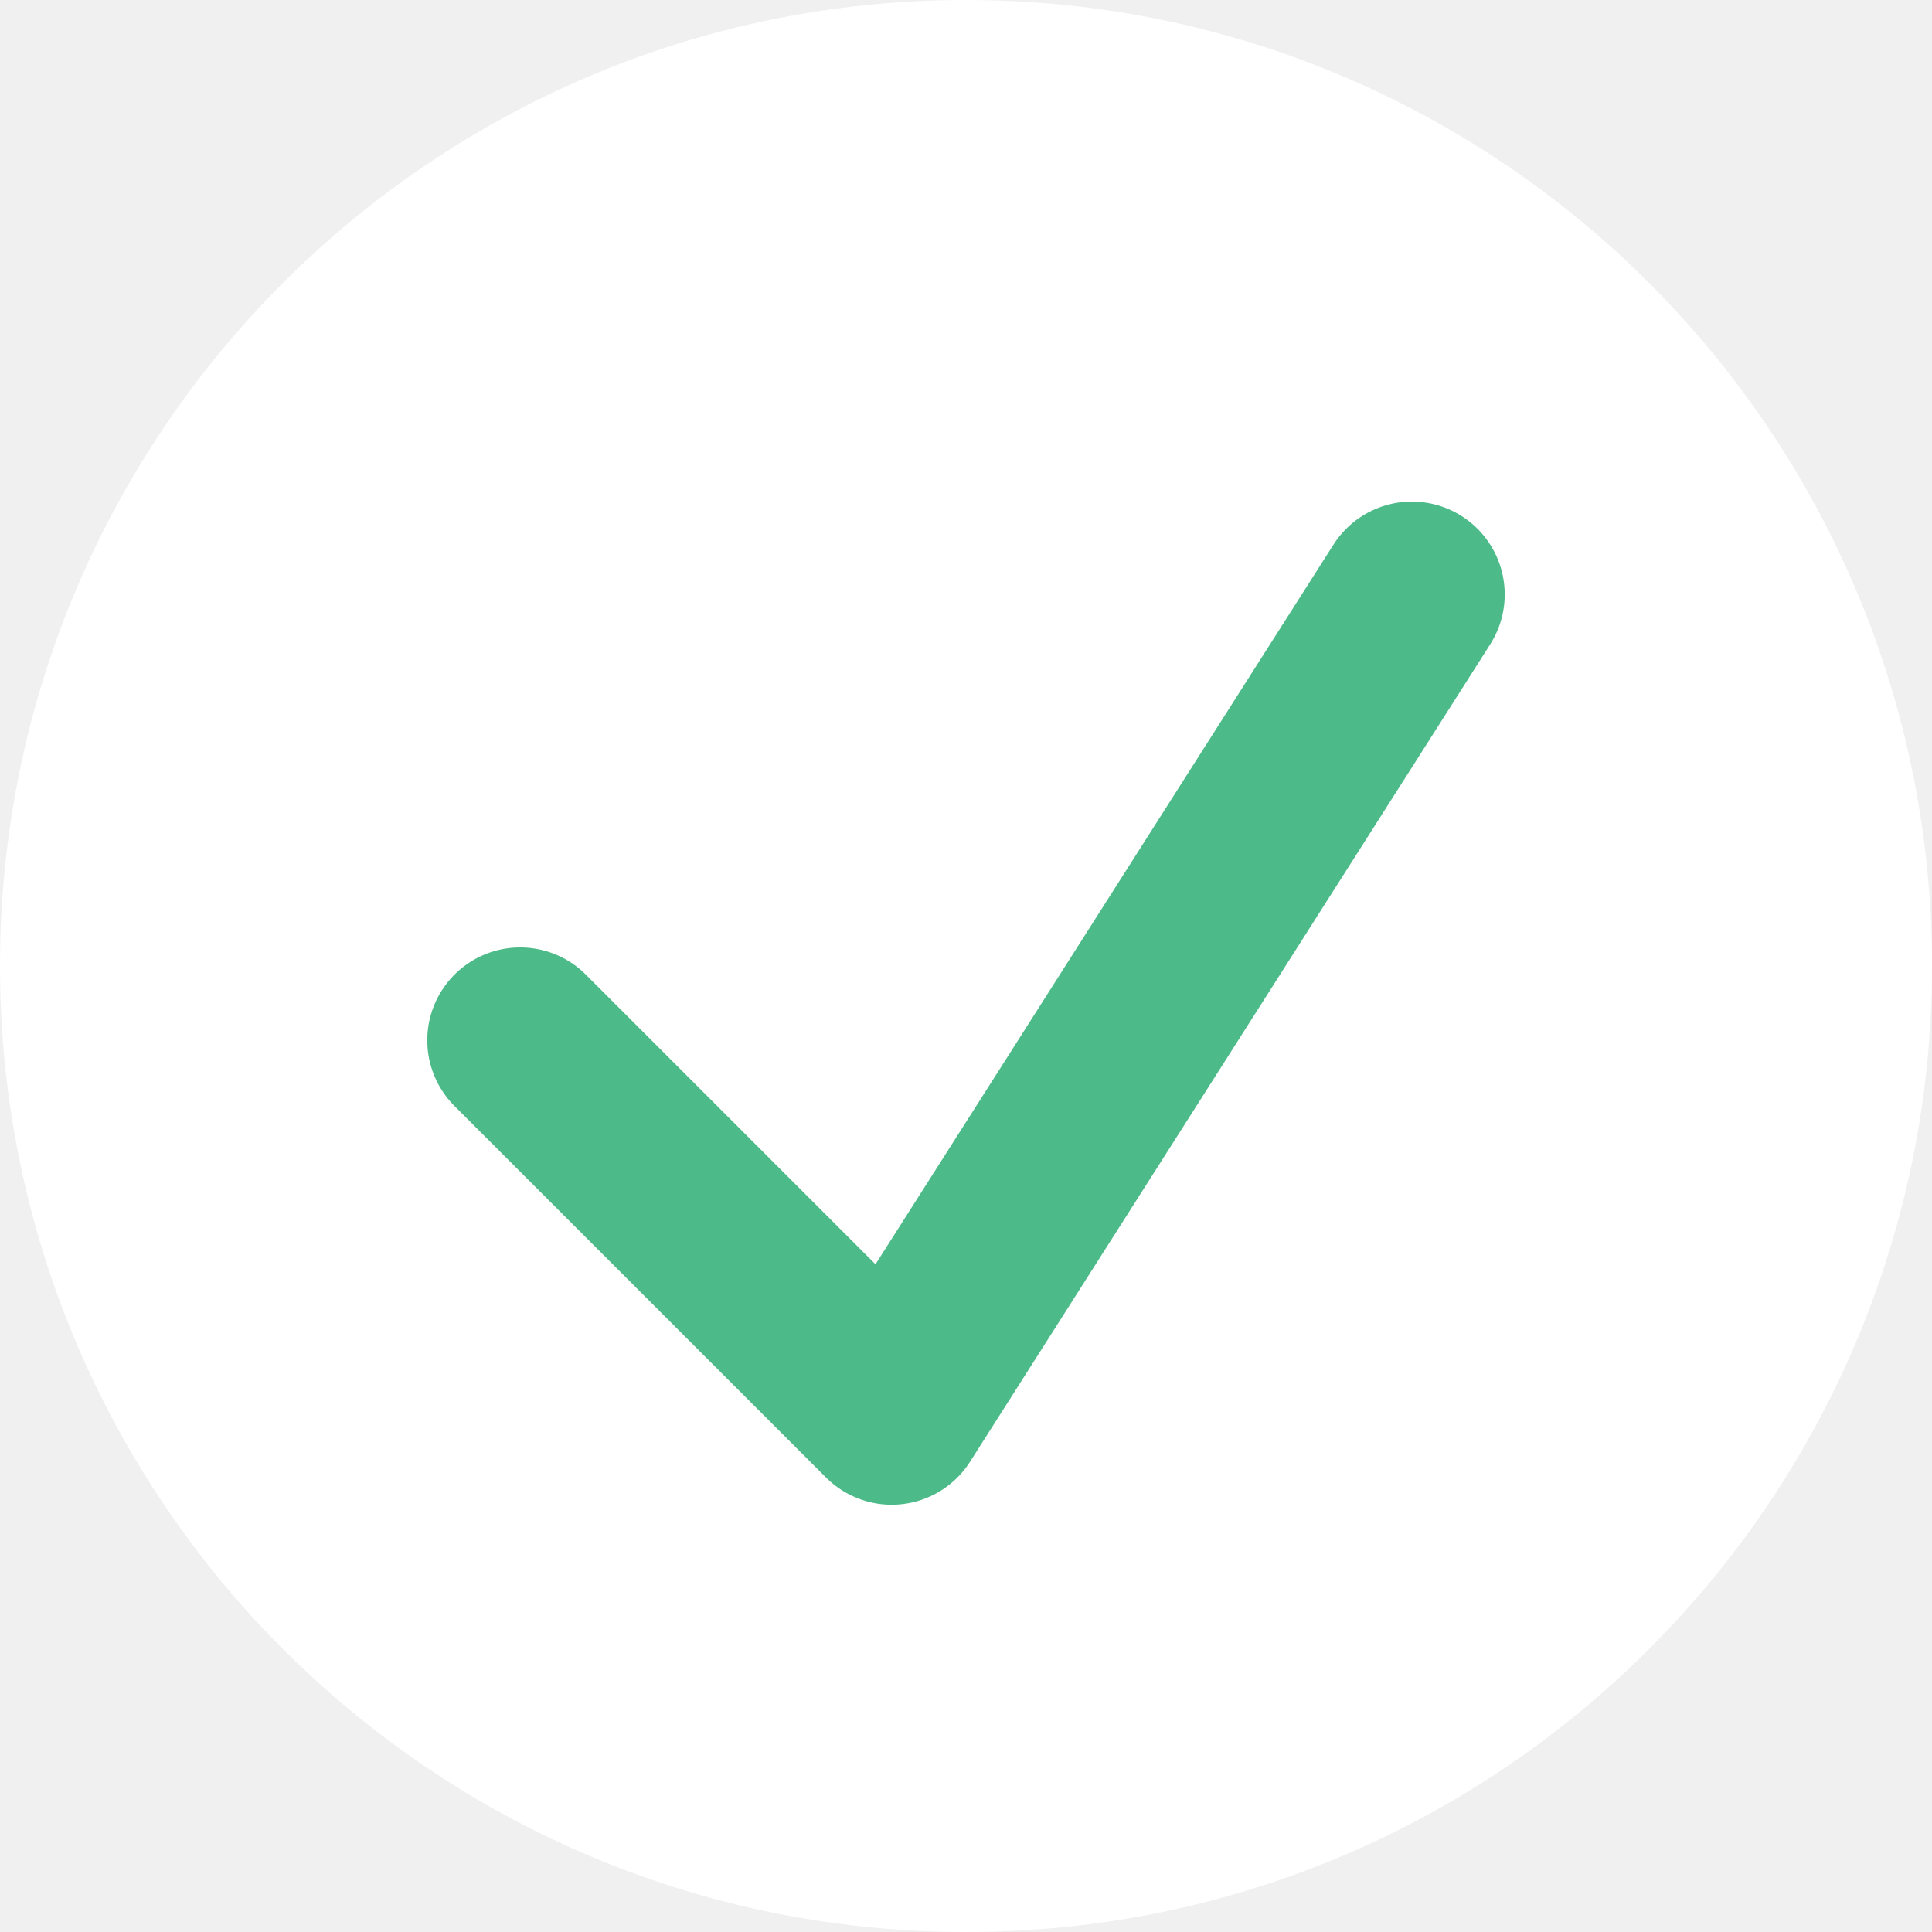
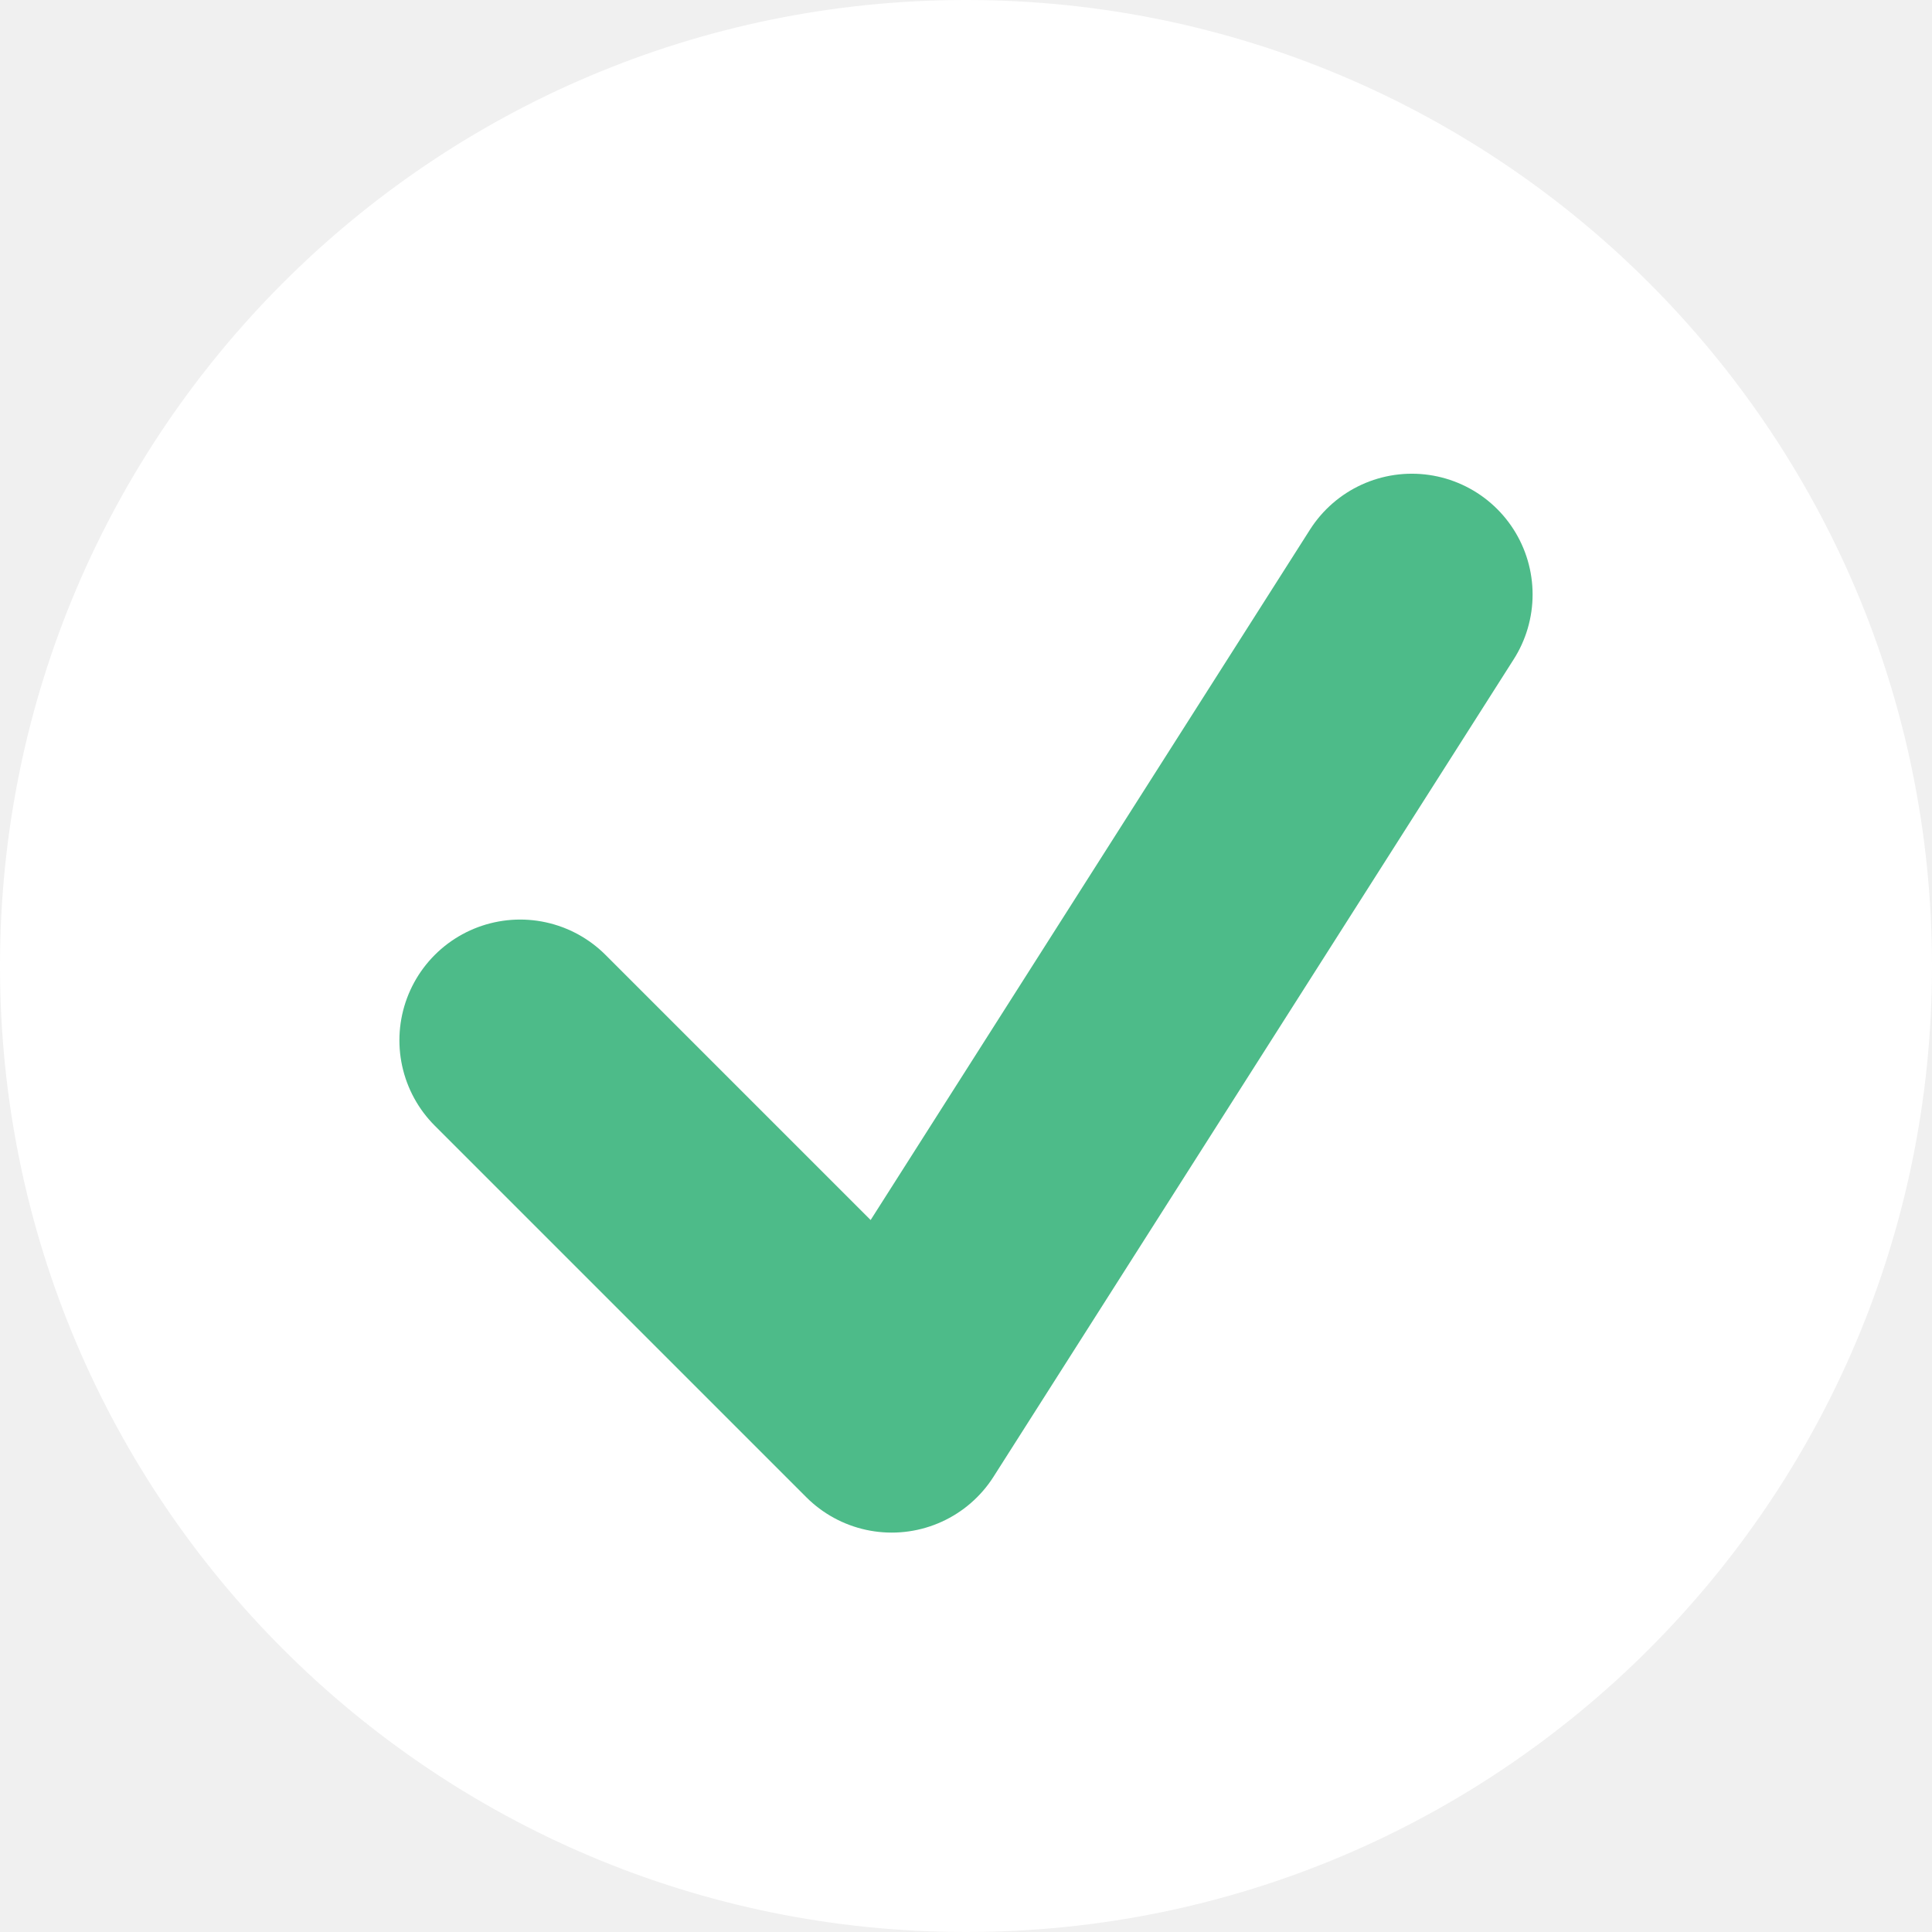
<svg xmlns="http://www.w3.org/2000/svg" viewBox="0 0 52 52" width="24" height="24">
  <circle cx="26" cy="26" r="26" fill="white" />
-   <path d="M14 28 L24 38 L38 16" fill="none" stroke="#4dbb89" stroke-width="5" stroke-linecap="round" stroke-linejoin="round" />
+   <path d="M14 28 L24 38 L38 16" fill="none" stroke="#4dbb89" stroke-width="6.5" stroke-linecap="round" stroke-linejoin="round" />
</svg>
